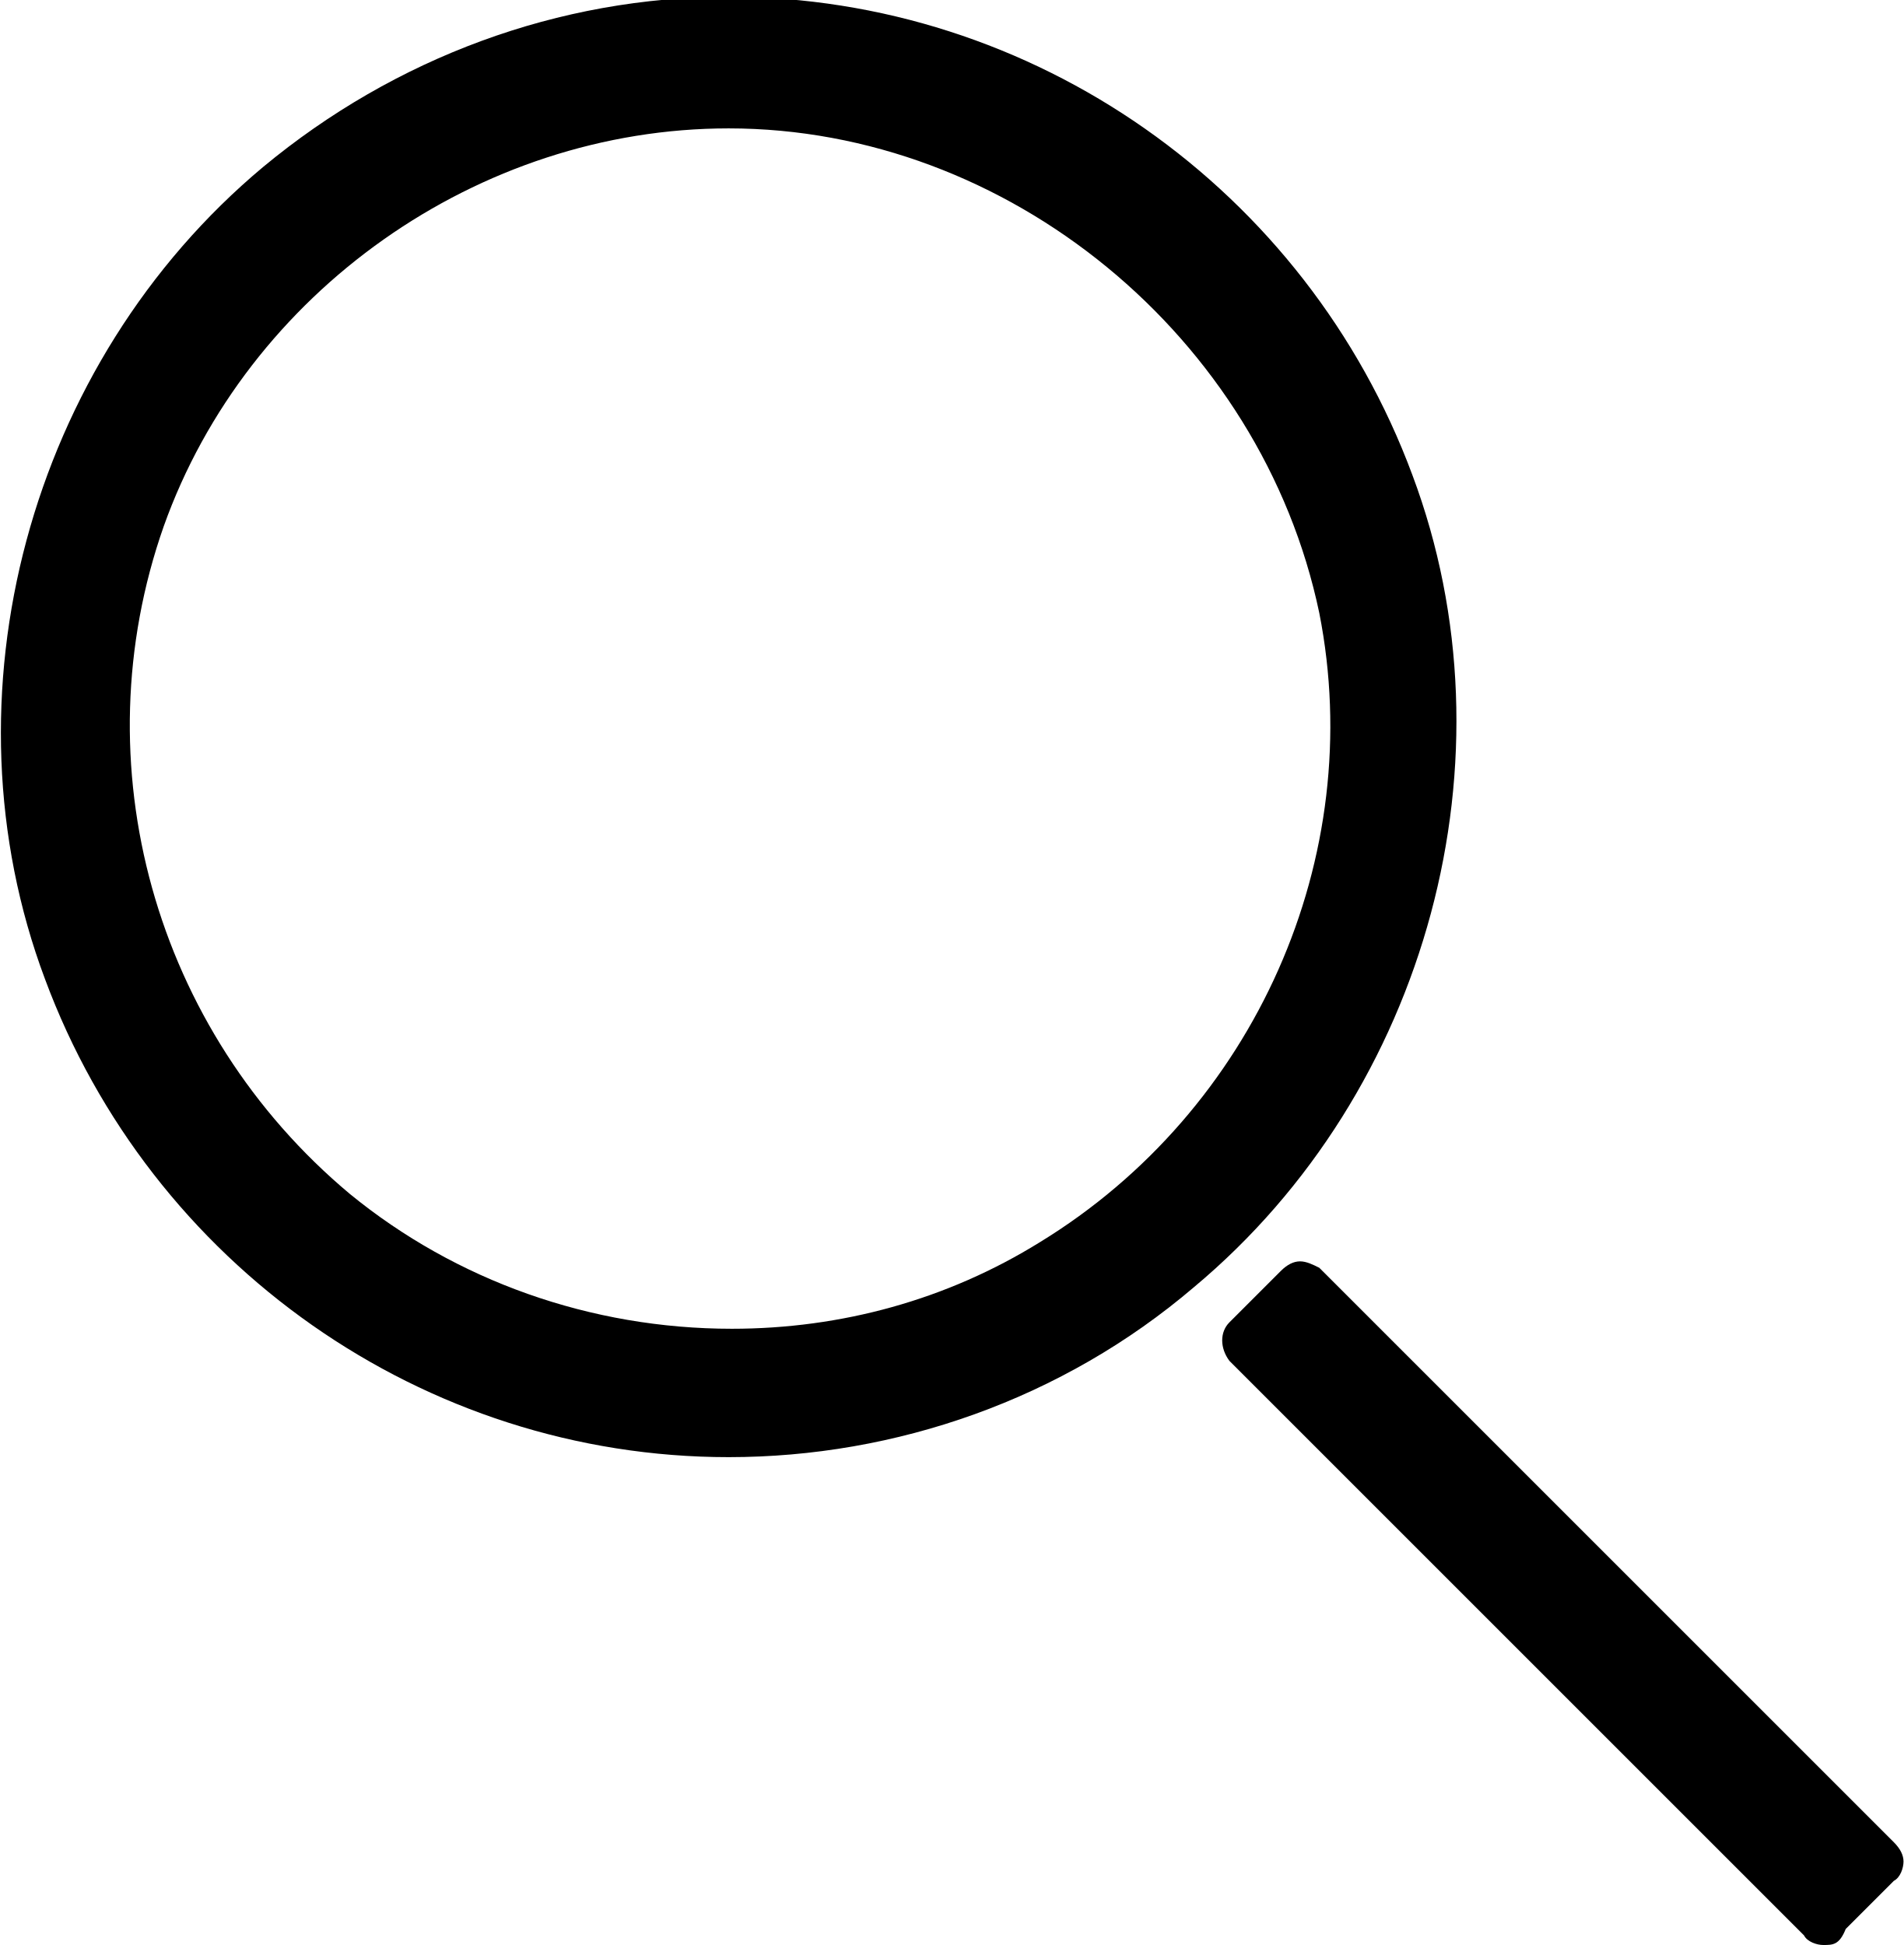
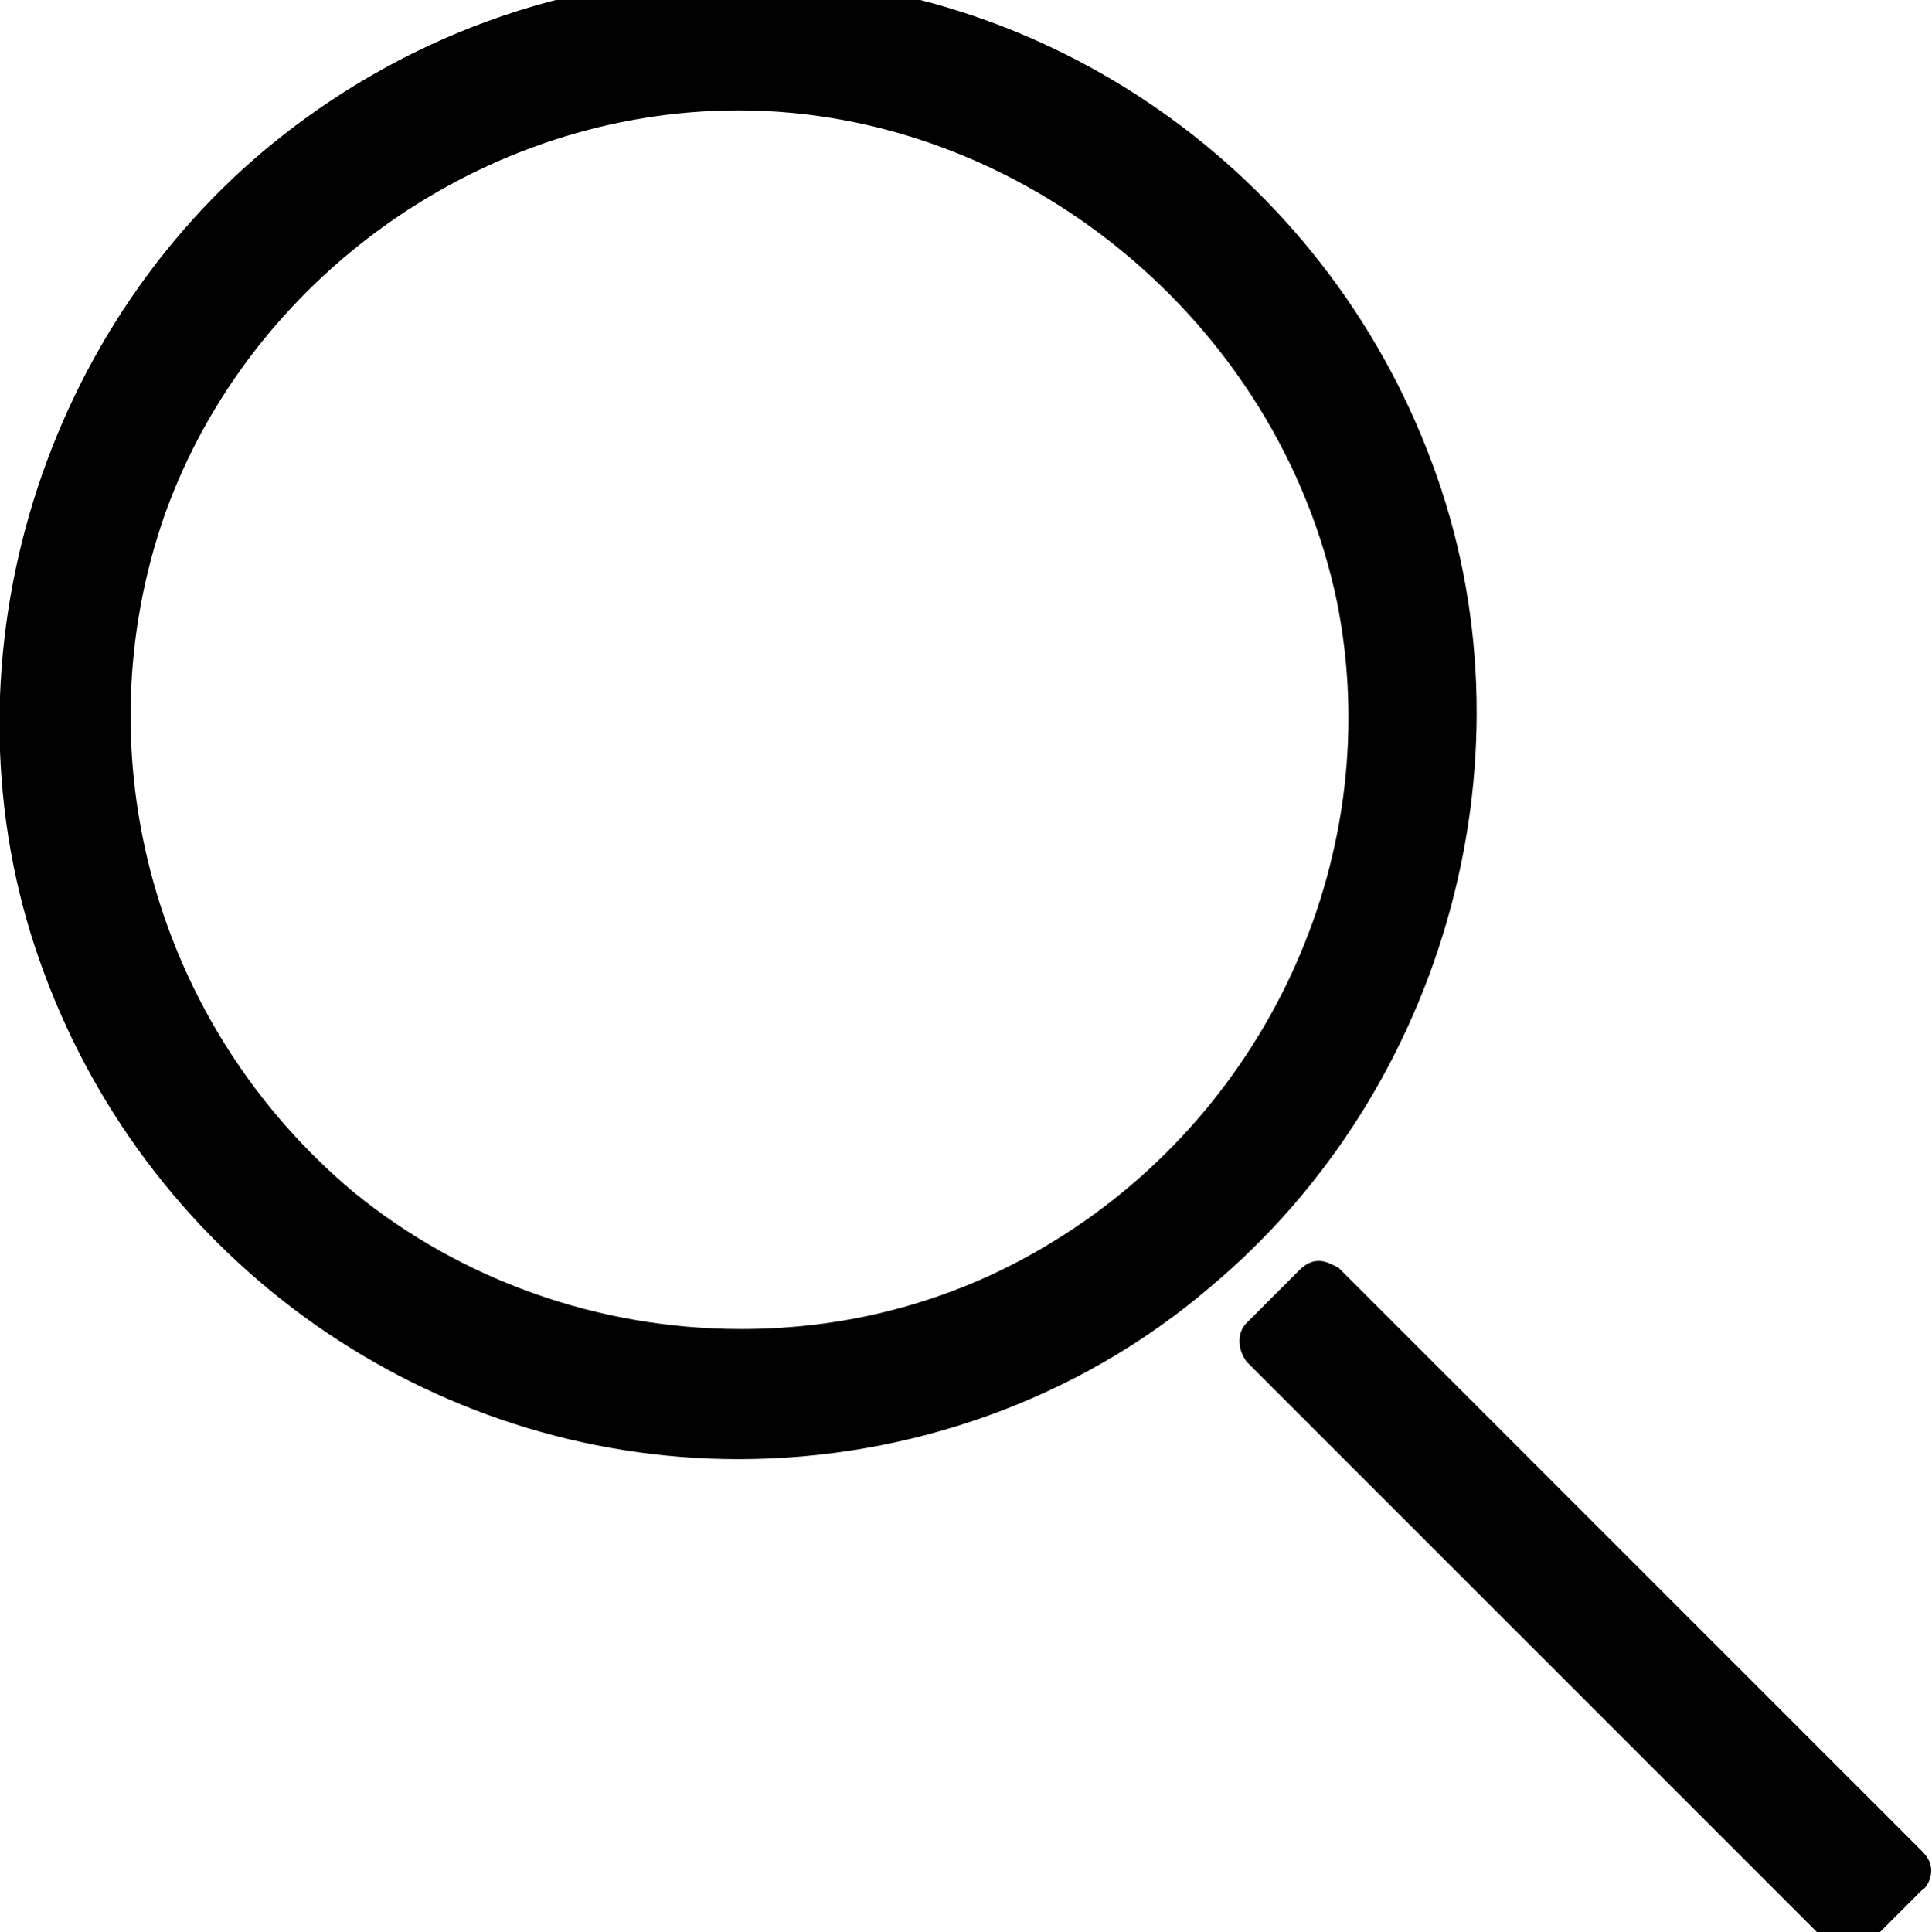
- <svg xmlns="http://www.w3.org/2000/svg" version="1.1" id="Ebene_1" x="0px" y="0px" viewBox="609.9 369.1 59.3 60.6" enable-background="new 609.9 369.1 59.3 60.6" xml:space="preserve">
+ <svg xmlns="http://www.w3.org/2000/svg" version="1.1" id="Ebene_1" x="0px" y="0px" viewBox="155.9 279.2 283.5 283.5" enable-background="new 155.9 279.2 283.5 283.5" xml:space="preserve">
  <g>
    <g>
-       <path d="M632.6,414.5c-9.5,0-18-6-21.3-14.9c-3.3-8.8-0.5-19.2,6.8-25.3c4.1-3.4,9.2-5.3,14.5-5.3c9.5,0,18,6,21.3,14.9    c3.3,8.8,0.5,19.2-6.8,25.3C643,412.7,637.8,414.5,632.6,414.5z M632.6,373.1c-7.8,0-15,5.1-17.6,12.4c-2.6,7.4-0.3,15.7,5.8,20.8    c3.3,2.7,7.5,4.2,11.9,4.2c3.4,0,6.7-0.9,9.6-2.7c6.7-4.1,10.2-12,8.7-19.6C649.2,379.6,641.3,373.1,632.6,373.1z" />
+       <path d="M264.3,493.4c-45.4,0-86.1-28.7-101.9-71.3c-15.8-42.1-2.4-91.8,32.5-121c19.6-16.3,44-25.3,69.3-25.3    c45.4,0,86.1,28.7,101.9,71.3c15.8,42.1,2.4,91.8-32.5,121C314.1,484.8,289.2,493.4,264.3,493.4z M264.3,295.4    c-37.3,0-71.7,24.4-84.2,59.3c-12.4,35.4-1.4,75.1,27.7,99.5c15.8,12.9,35.9,20.1,56.9,20.1c16.3,0,32-4.3,45.9-12.9    c32-19.6,48.8-57.4,41.6-93.7C343.7,326.5,305.9,295.4,264.3,295.4z" />
    </g>
    <g>
-       <path d="M666.7,429.7c-0.2,0-0.5-0.1-0.6-0.3l-17.9-17.9c-0.3-0.4-0.3-0.9,0-1.2l1.6-1.6c0.2-0.2,0.4-0.3,0.6-0.3    c0.2,0,0.4,0.1,0.6,0.2l17.9,17.9c0.2,0.2,0.3,0.4,0.3,0.6c0,0.2-0.1,0.5-0.3,0.6l-1.5,1.5C667.2,429.7,667,429.7,666.7,429.7z" />
+       <path d="M427.4,566.1c-1,0-2.4-0.5-2.9-1.4l-85.6-85.6c-1.4-1.9-1.4-4.3,0-5.7l7.7-7.7c1-1,1.9-1.4,2.9-1.4c1,0,1.9,0.5,2.9,1    l85.6,85.6c1,1,1.4,1.9,1.4,2.9s-0.5,2.4-1.4,2.9l-7.2,7.2C429.8,566.1,428.9,566.1,427.4,566.1z" />
    </g>
  </g>
</svg>
